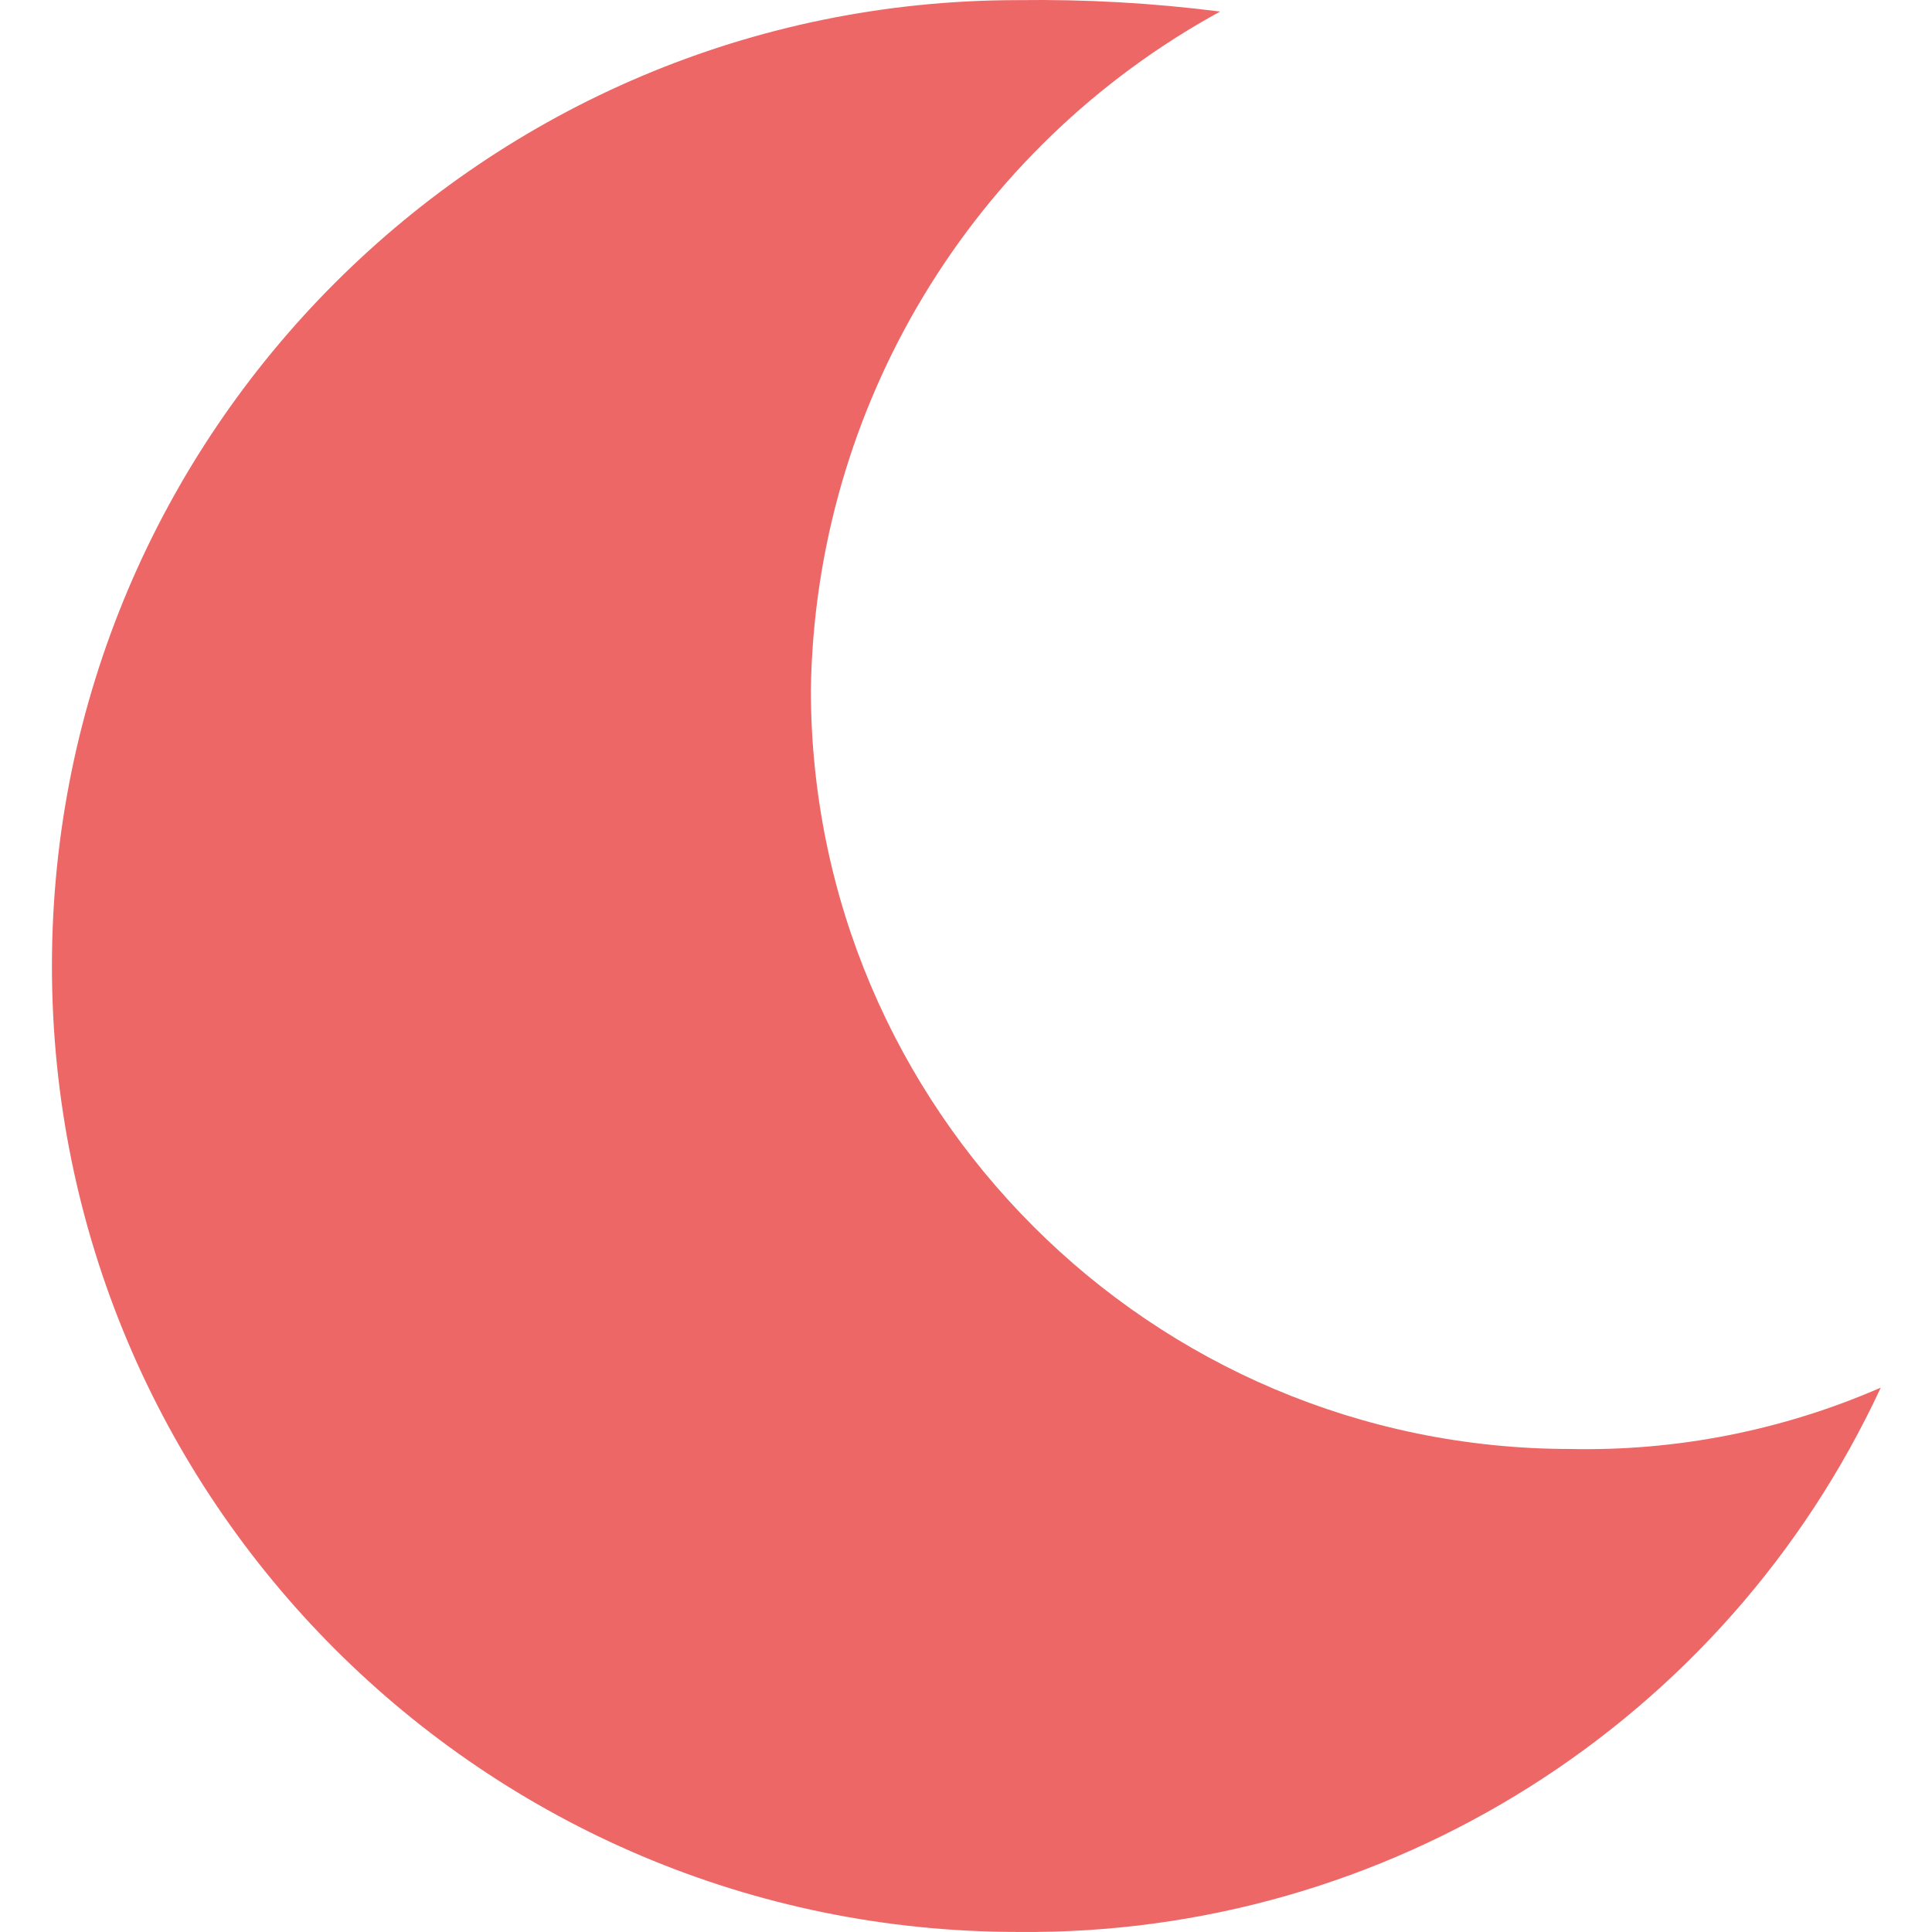
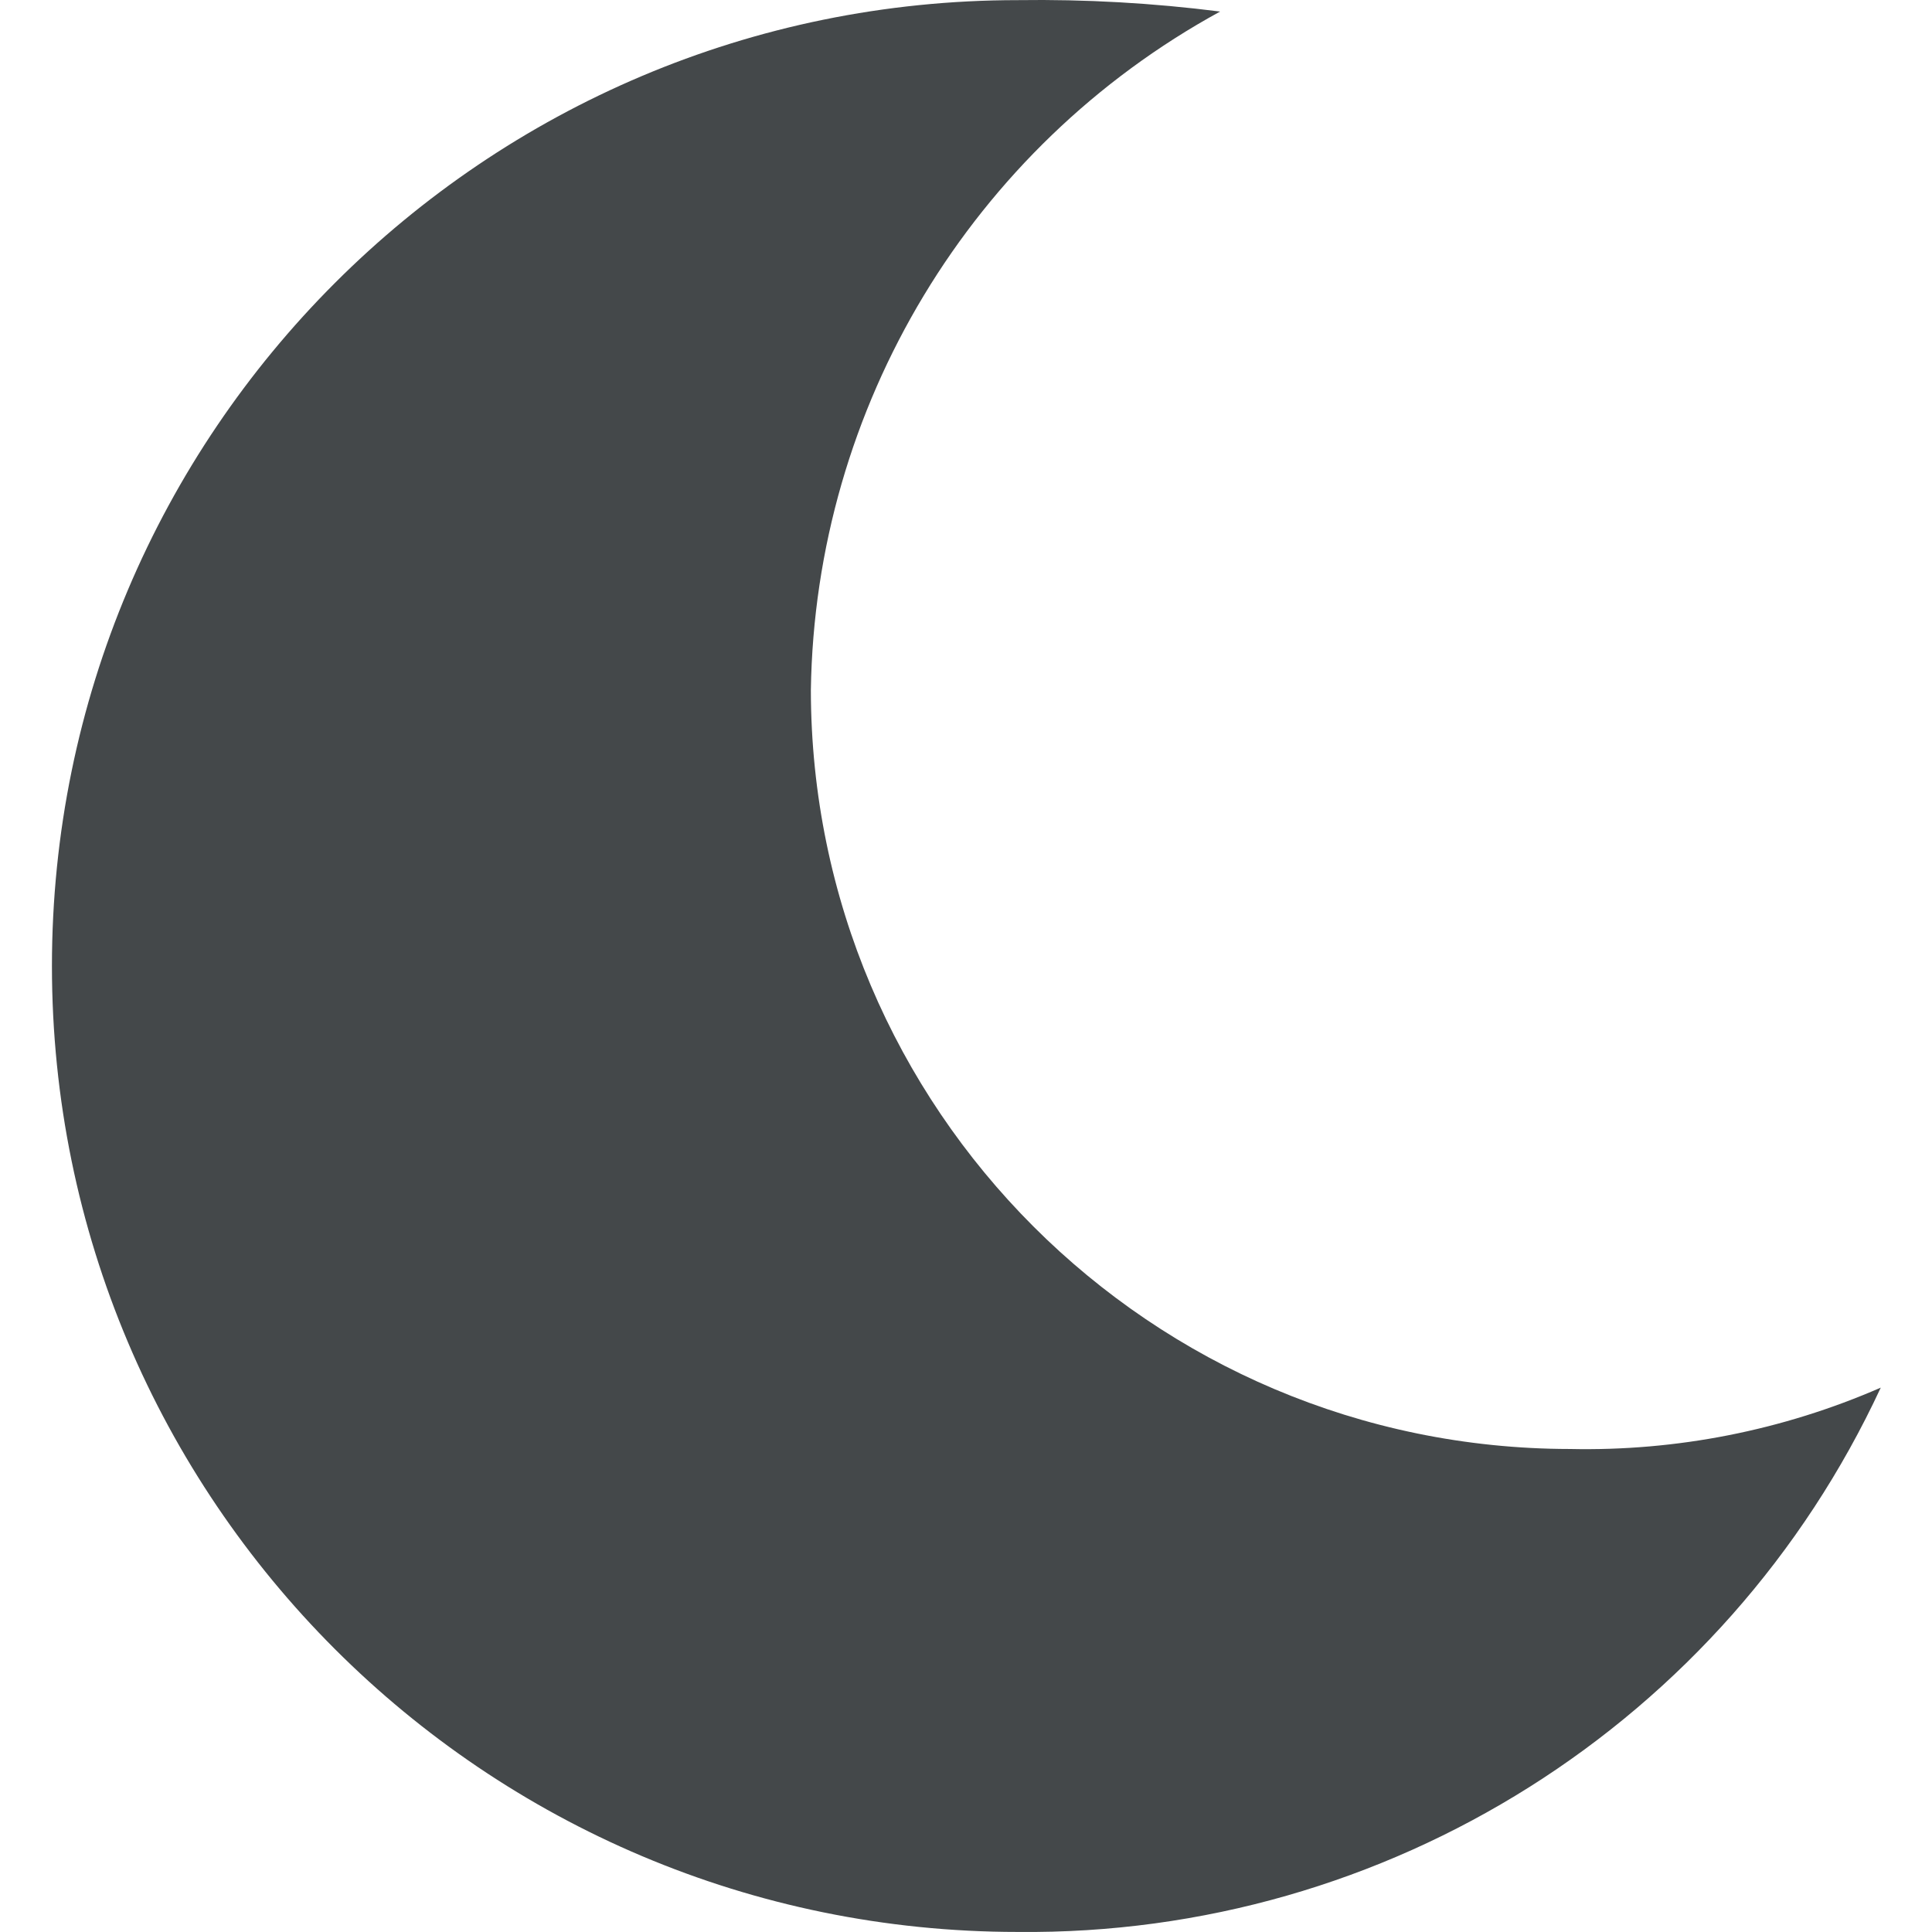
- <svg xmlns="http://www.w3.org/2000/svg" height="448pt" viewBox="-12 0 448 448.045" width="448pt" fill="rgba(235,87,87,0.9)">
+ <svg xmlns="http://www.w3.org/2000/svg" height="448pt" viewBox="-12 0 448 448.045" width="448pt" fill="#44484a">
  <path d="m224.023 448.031c85.715.902 164.012-48.488 200.117-126.23-22.723 9.914-47.332 14.77-72.117 14.23-97.156-.109-175.891-78.844-176-176 .973-65.719 37.234-125.832 94.91-157.352-15.555-1.98-31.23-2.867-46.91-2.648-123.715 0-224 100.289-224 224 0 123.715 100.285 224 224 224zm0 0" />
</svg>
